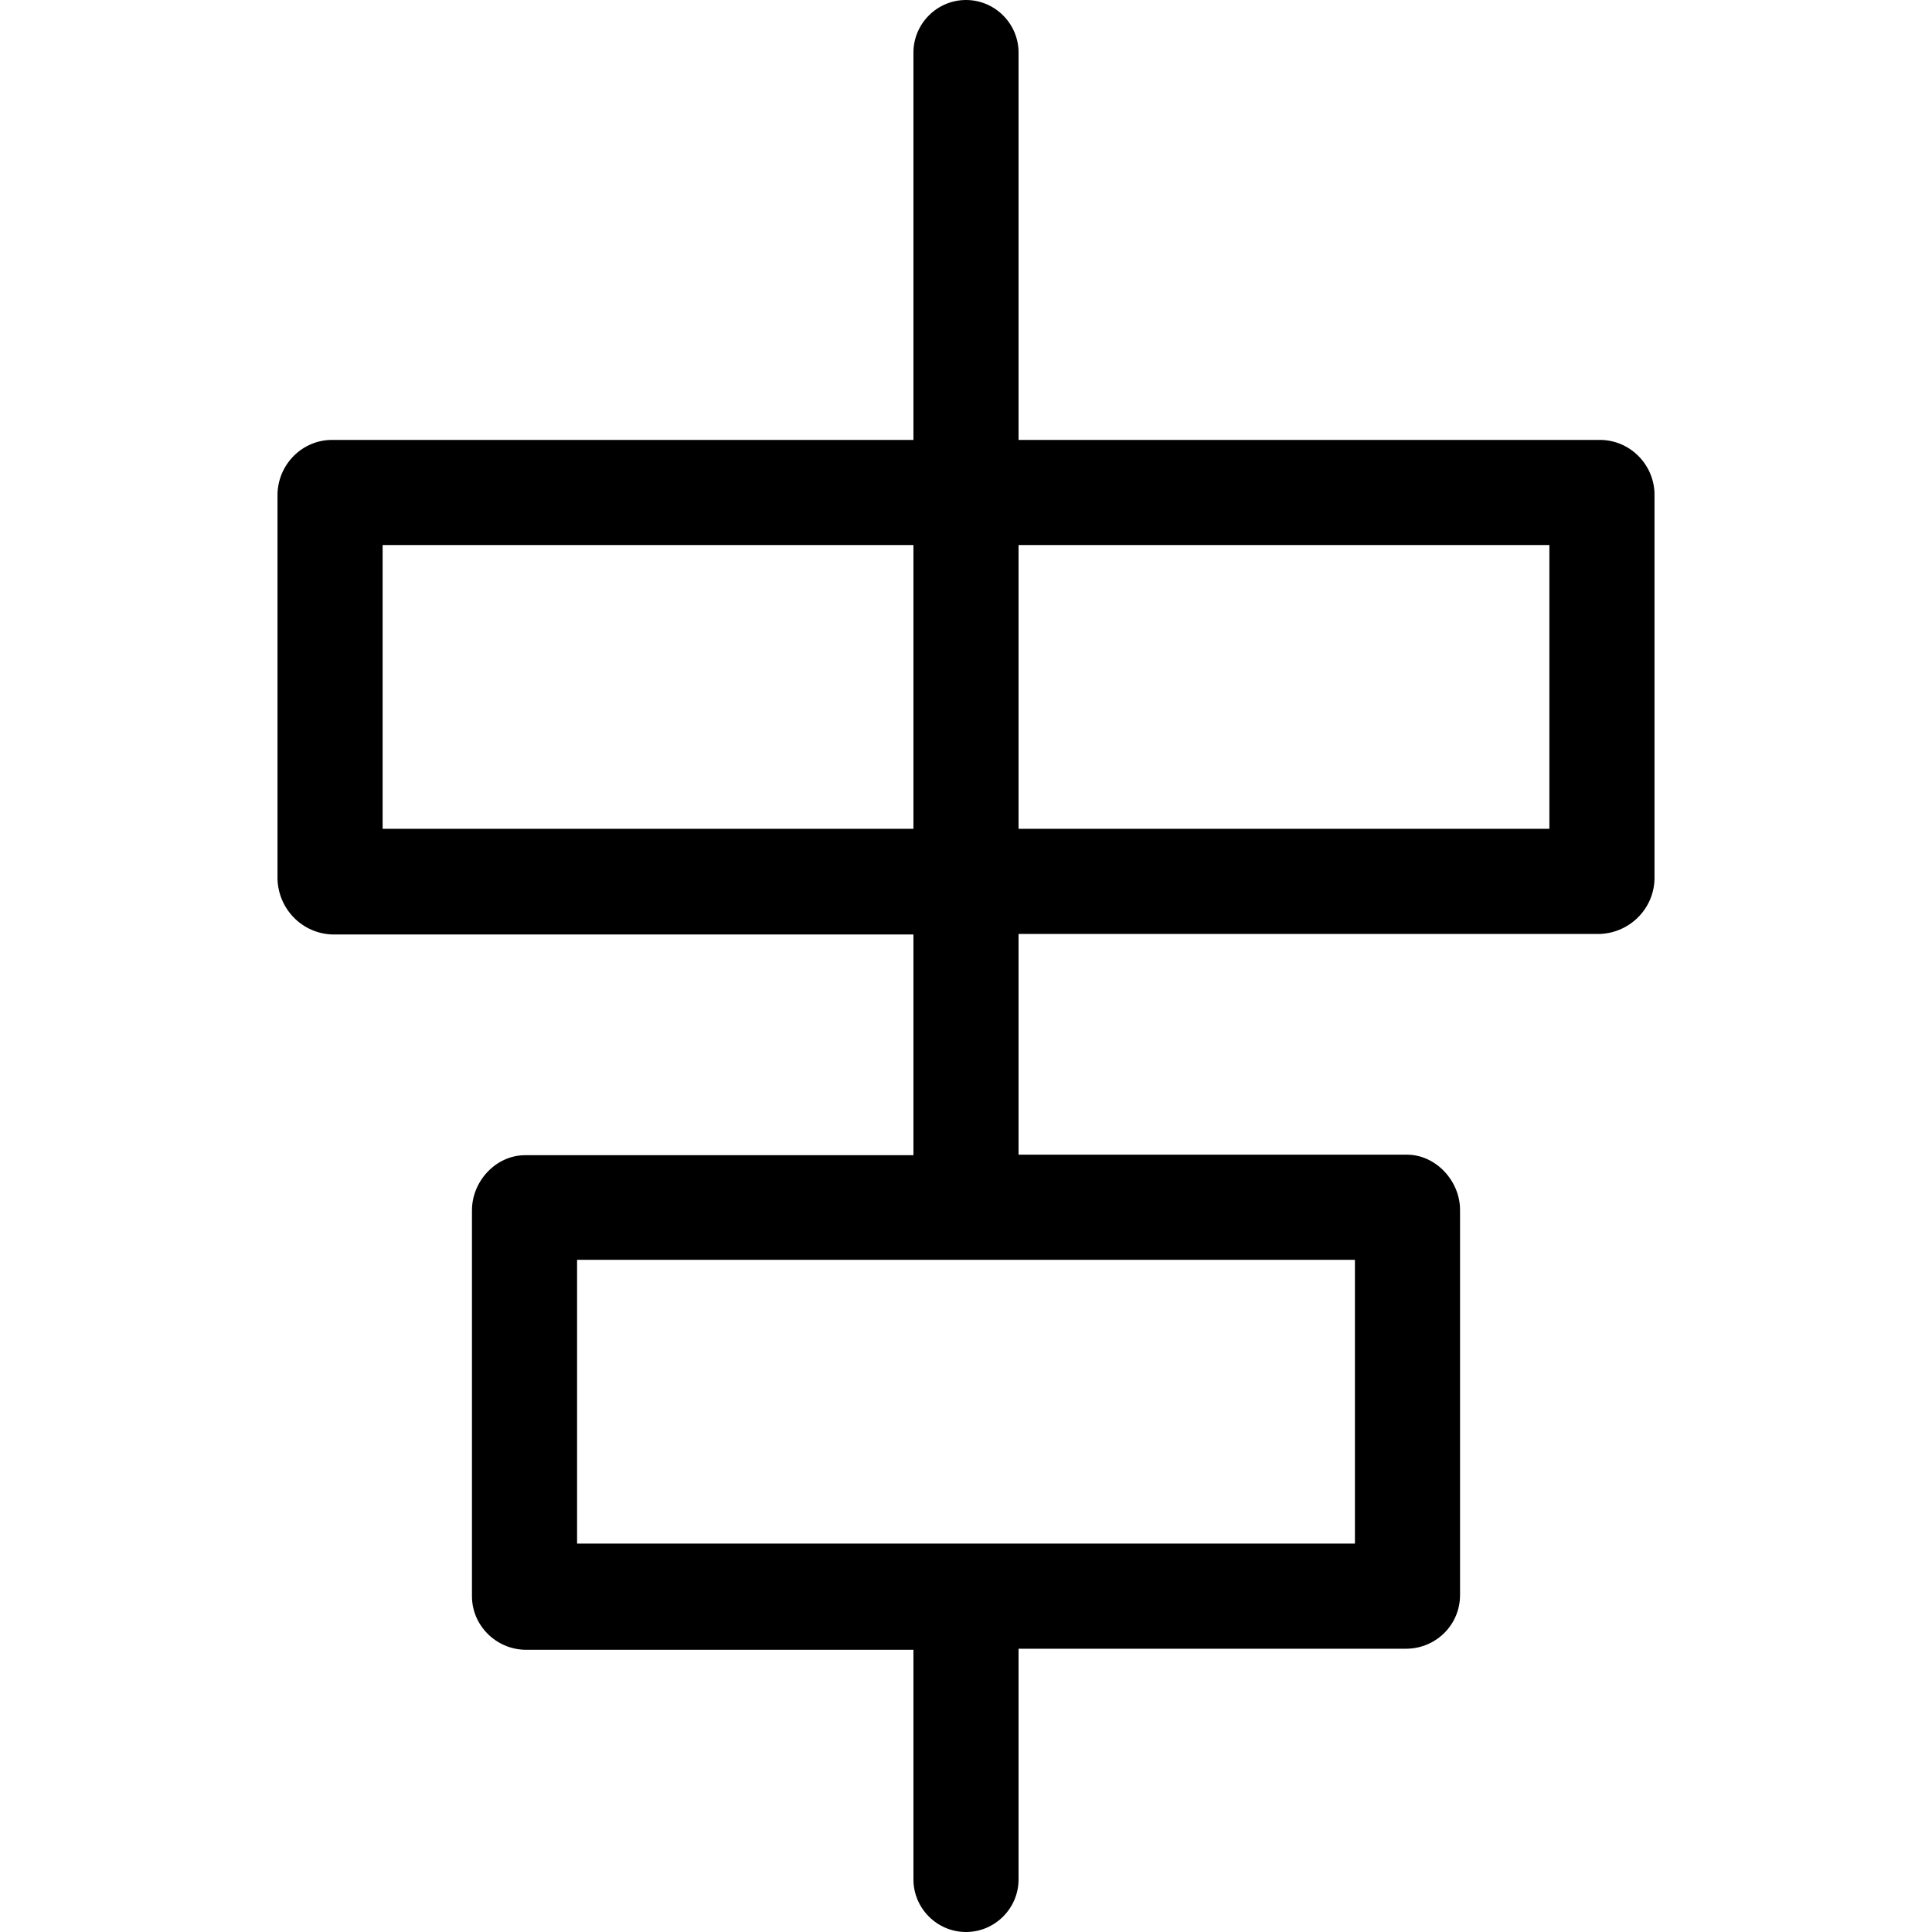
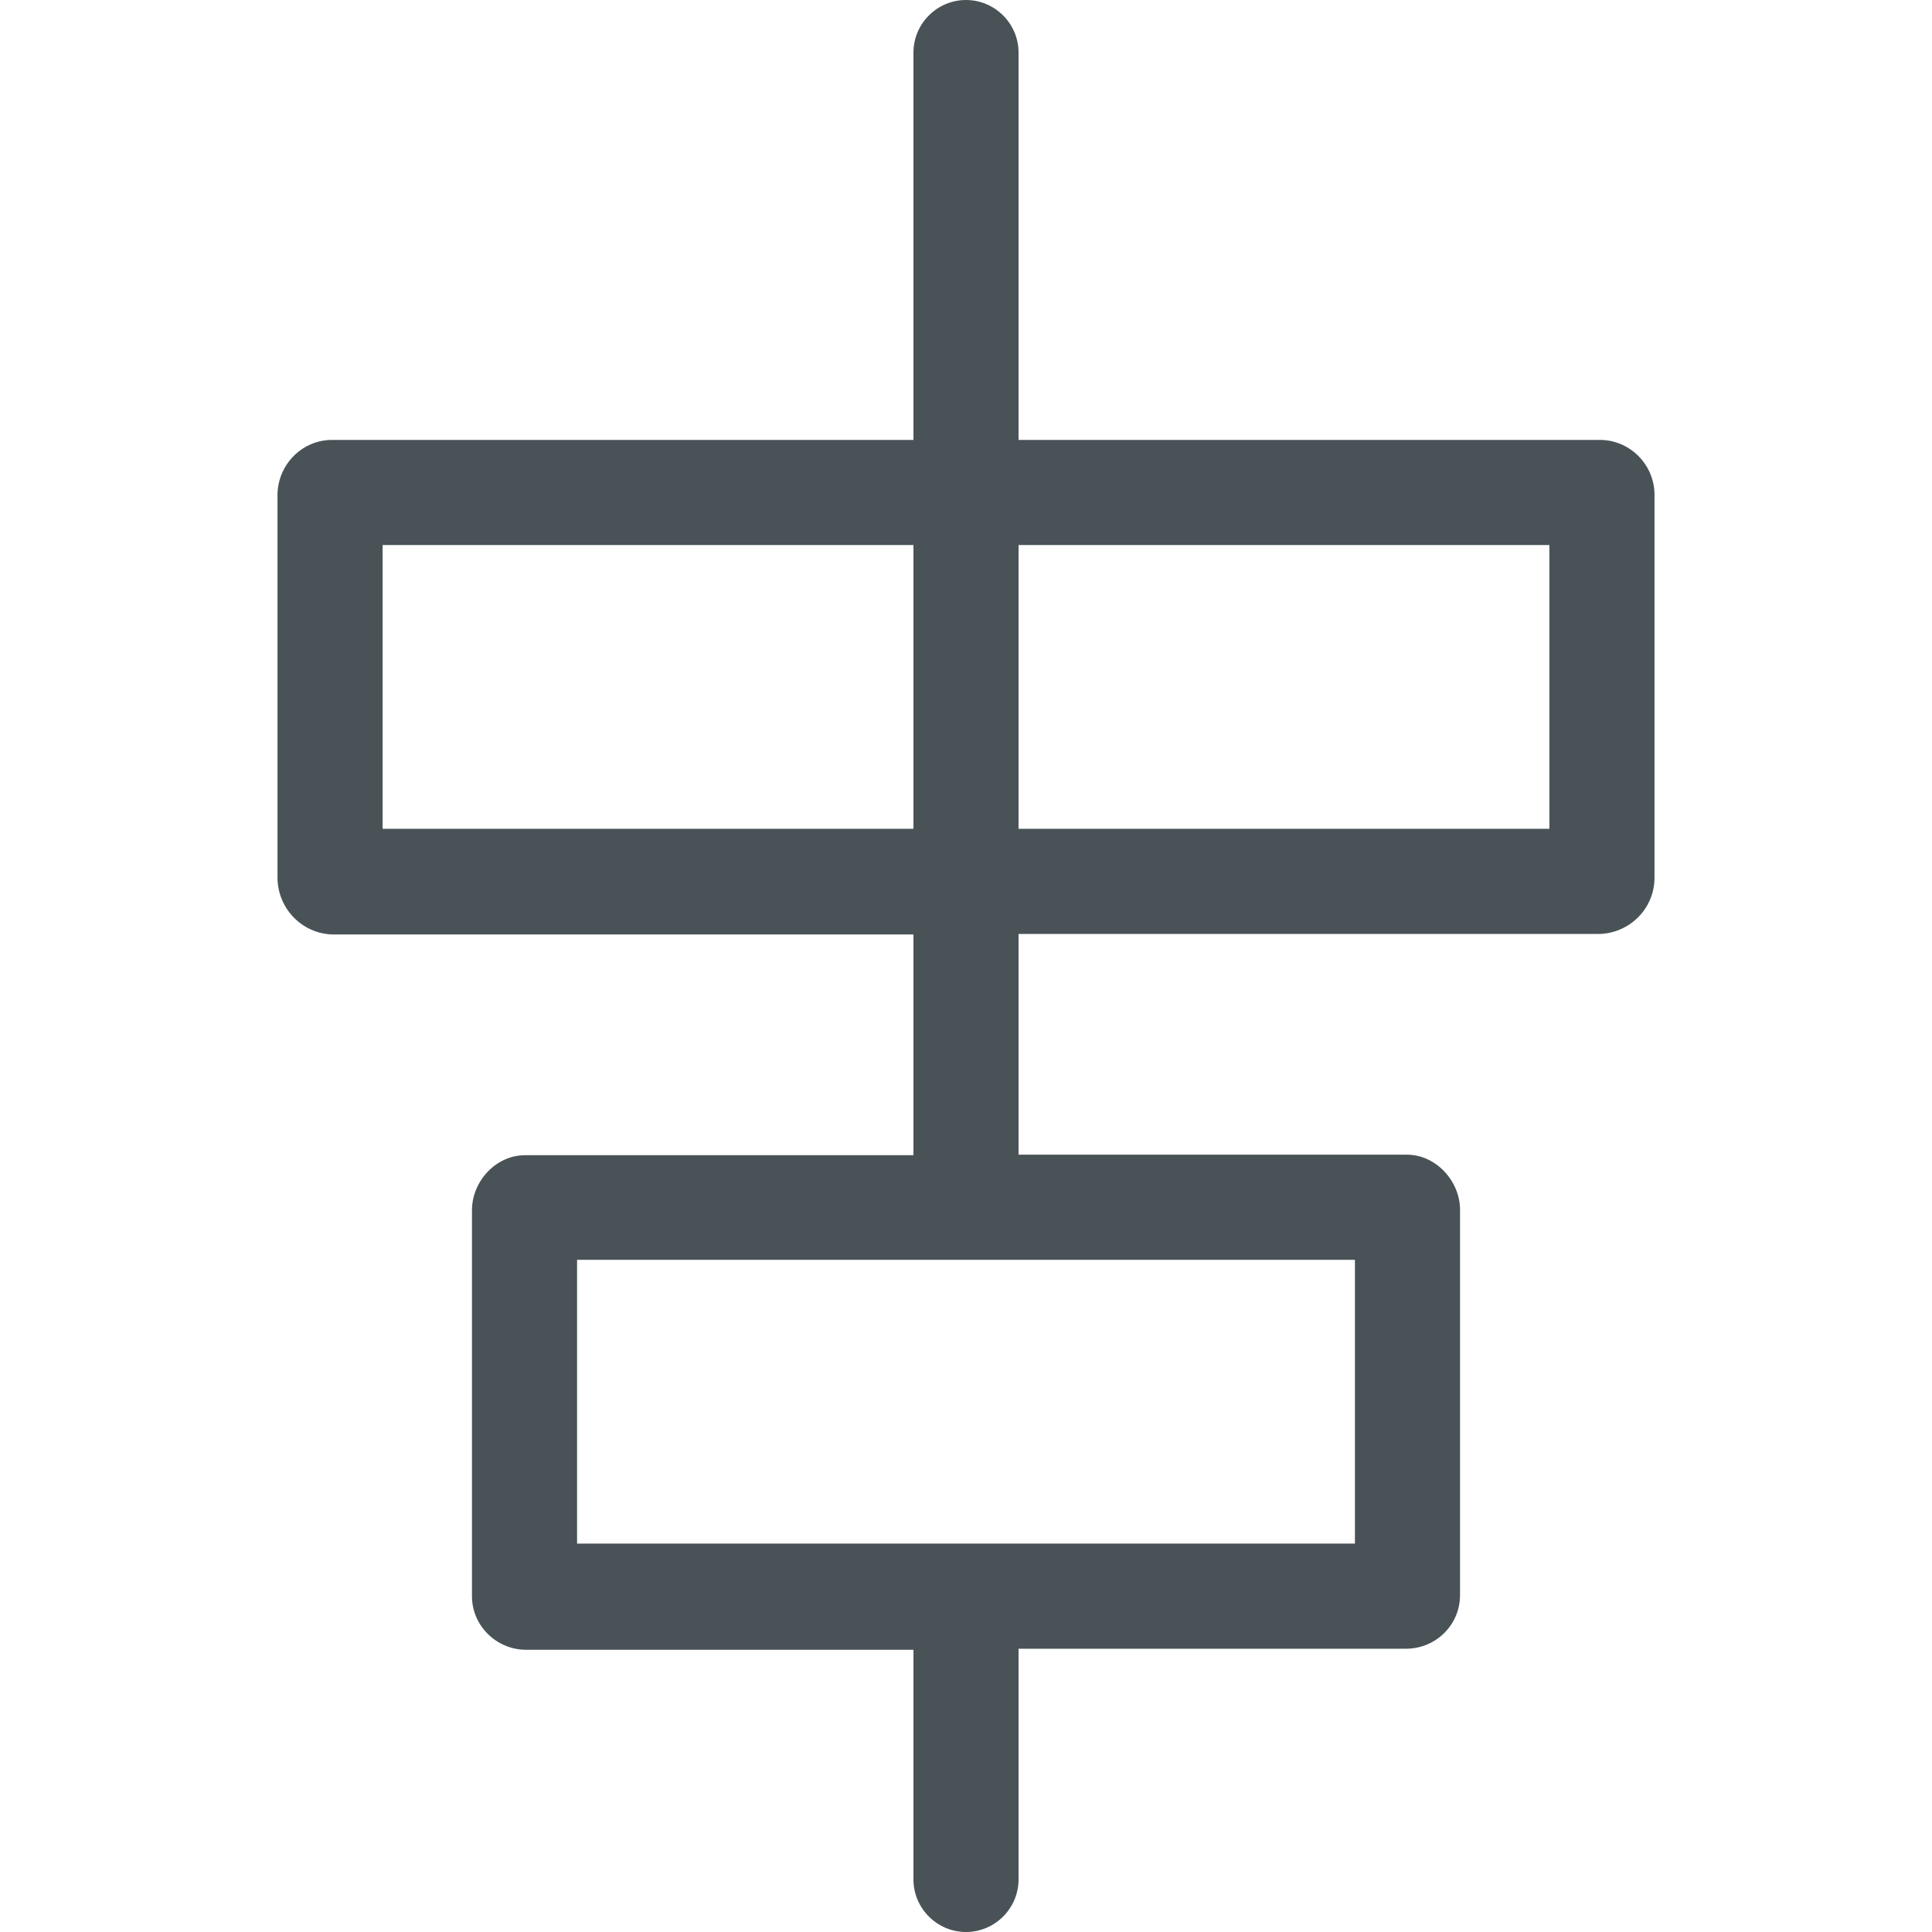
<svg xmlns="http://www.w3.org/2000/svg" version="1.1" id="Capa_1" x="0px" y="0px" viewBox="0 0 367.6 367.6" style="enable-background:new 0 0 367.6 367.6;" xml:space="preserve">
  <g>
    <g>
-       <path d="M304.4,83.7H193.8V10c0-5.5-4.5-10-10-10s-10,4.5-10,10v73.7H63.2c-5.6,0-10.2,4.5-10.4,10.2v73.4    c0.2,5.7,4.7,10.3,10.4,10.5h110.6v42H99.9c-5.5,0-10.1,4.9-10.1,10.5v73.4c0,5.6,4.6,10.1,10.1,10.2h73.9v43.7    c0,5.5,4.5,10,10,10s10-4.5,10-10v-43.9h73.9c5.6-0.1,10.1-4.6,10.1-10.2v-73.3c0-5.5-4.6-10.5-10.1-10.5h-73.9v-42h110.6    c5.7-0.2,10.3-4.8,10.4-10.5V93.8C314.6,88.2,310,83.7,304.4,83.7z M72.8,157.7v-54h101v54H72.8z M257.8,239.7v54h-148v-54H257.8z     M294.8,157.7h-101v-54h101V157.7z" />
+       <path style="fill:#495357;" d="M304.4,83.7H193.8V10c0-5.5-4.5-10-10-10s-10,4.5-10,10v73.7H63.2c-5.6,0-10.2,4.5-10.4,10.2v73.4    c0.2,5.7,4.7,10.3,10.4,10.5h110.6v42H99.9c-5.5,0-10.1,4.9-10.1,10.5v73.4c0,5.6,4.6,10.1,10.1,10.2h73.9v43.7    c0,5.5,4.5,10,10,10s10-4.5,10-10v-43.9h73.9c5.6-0.1,10.1-4.6,10.1-10.2v-73.3c0-5.5-4.6-10.5-10.1-10.5h-73.9v-42h110.6    c5.7-0.2,10.3-4.8,10.4-10.5V93.8C314.6,88.2,310,83.7,304.4,83.7z M72.8,157.7v-54h101v54H72.8z M257.8,239.7v54h-148v-54H257.8z     M294.8,157.7h-101v-54h101V157.7z" />
    </g>
  </g>
  <g>
</g>
  <g>
</g>
  <g>
</g>
  <g>
</g>
  <g>
</g>
  <g>
</g>
  <g>
</g>
  <g>
</g>
  <g>
</g>
  <g>
</g>
  <g>
</g>
  <g>
</g>
  <g>
</g>
  <g>
</g>
  <g>
</g>
</svg>
